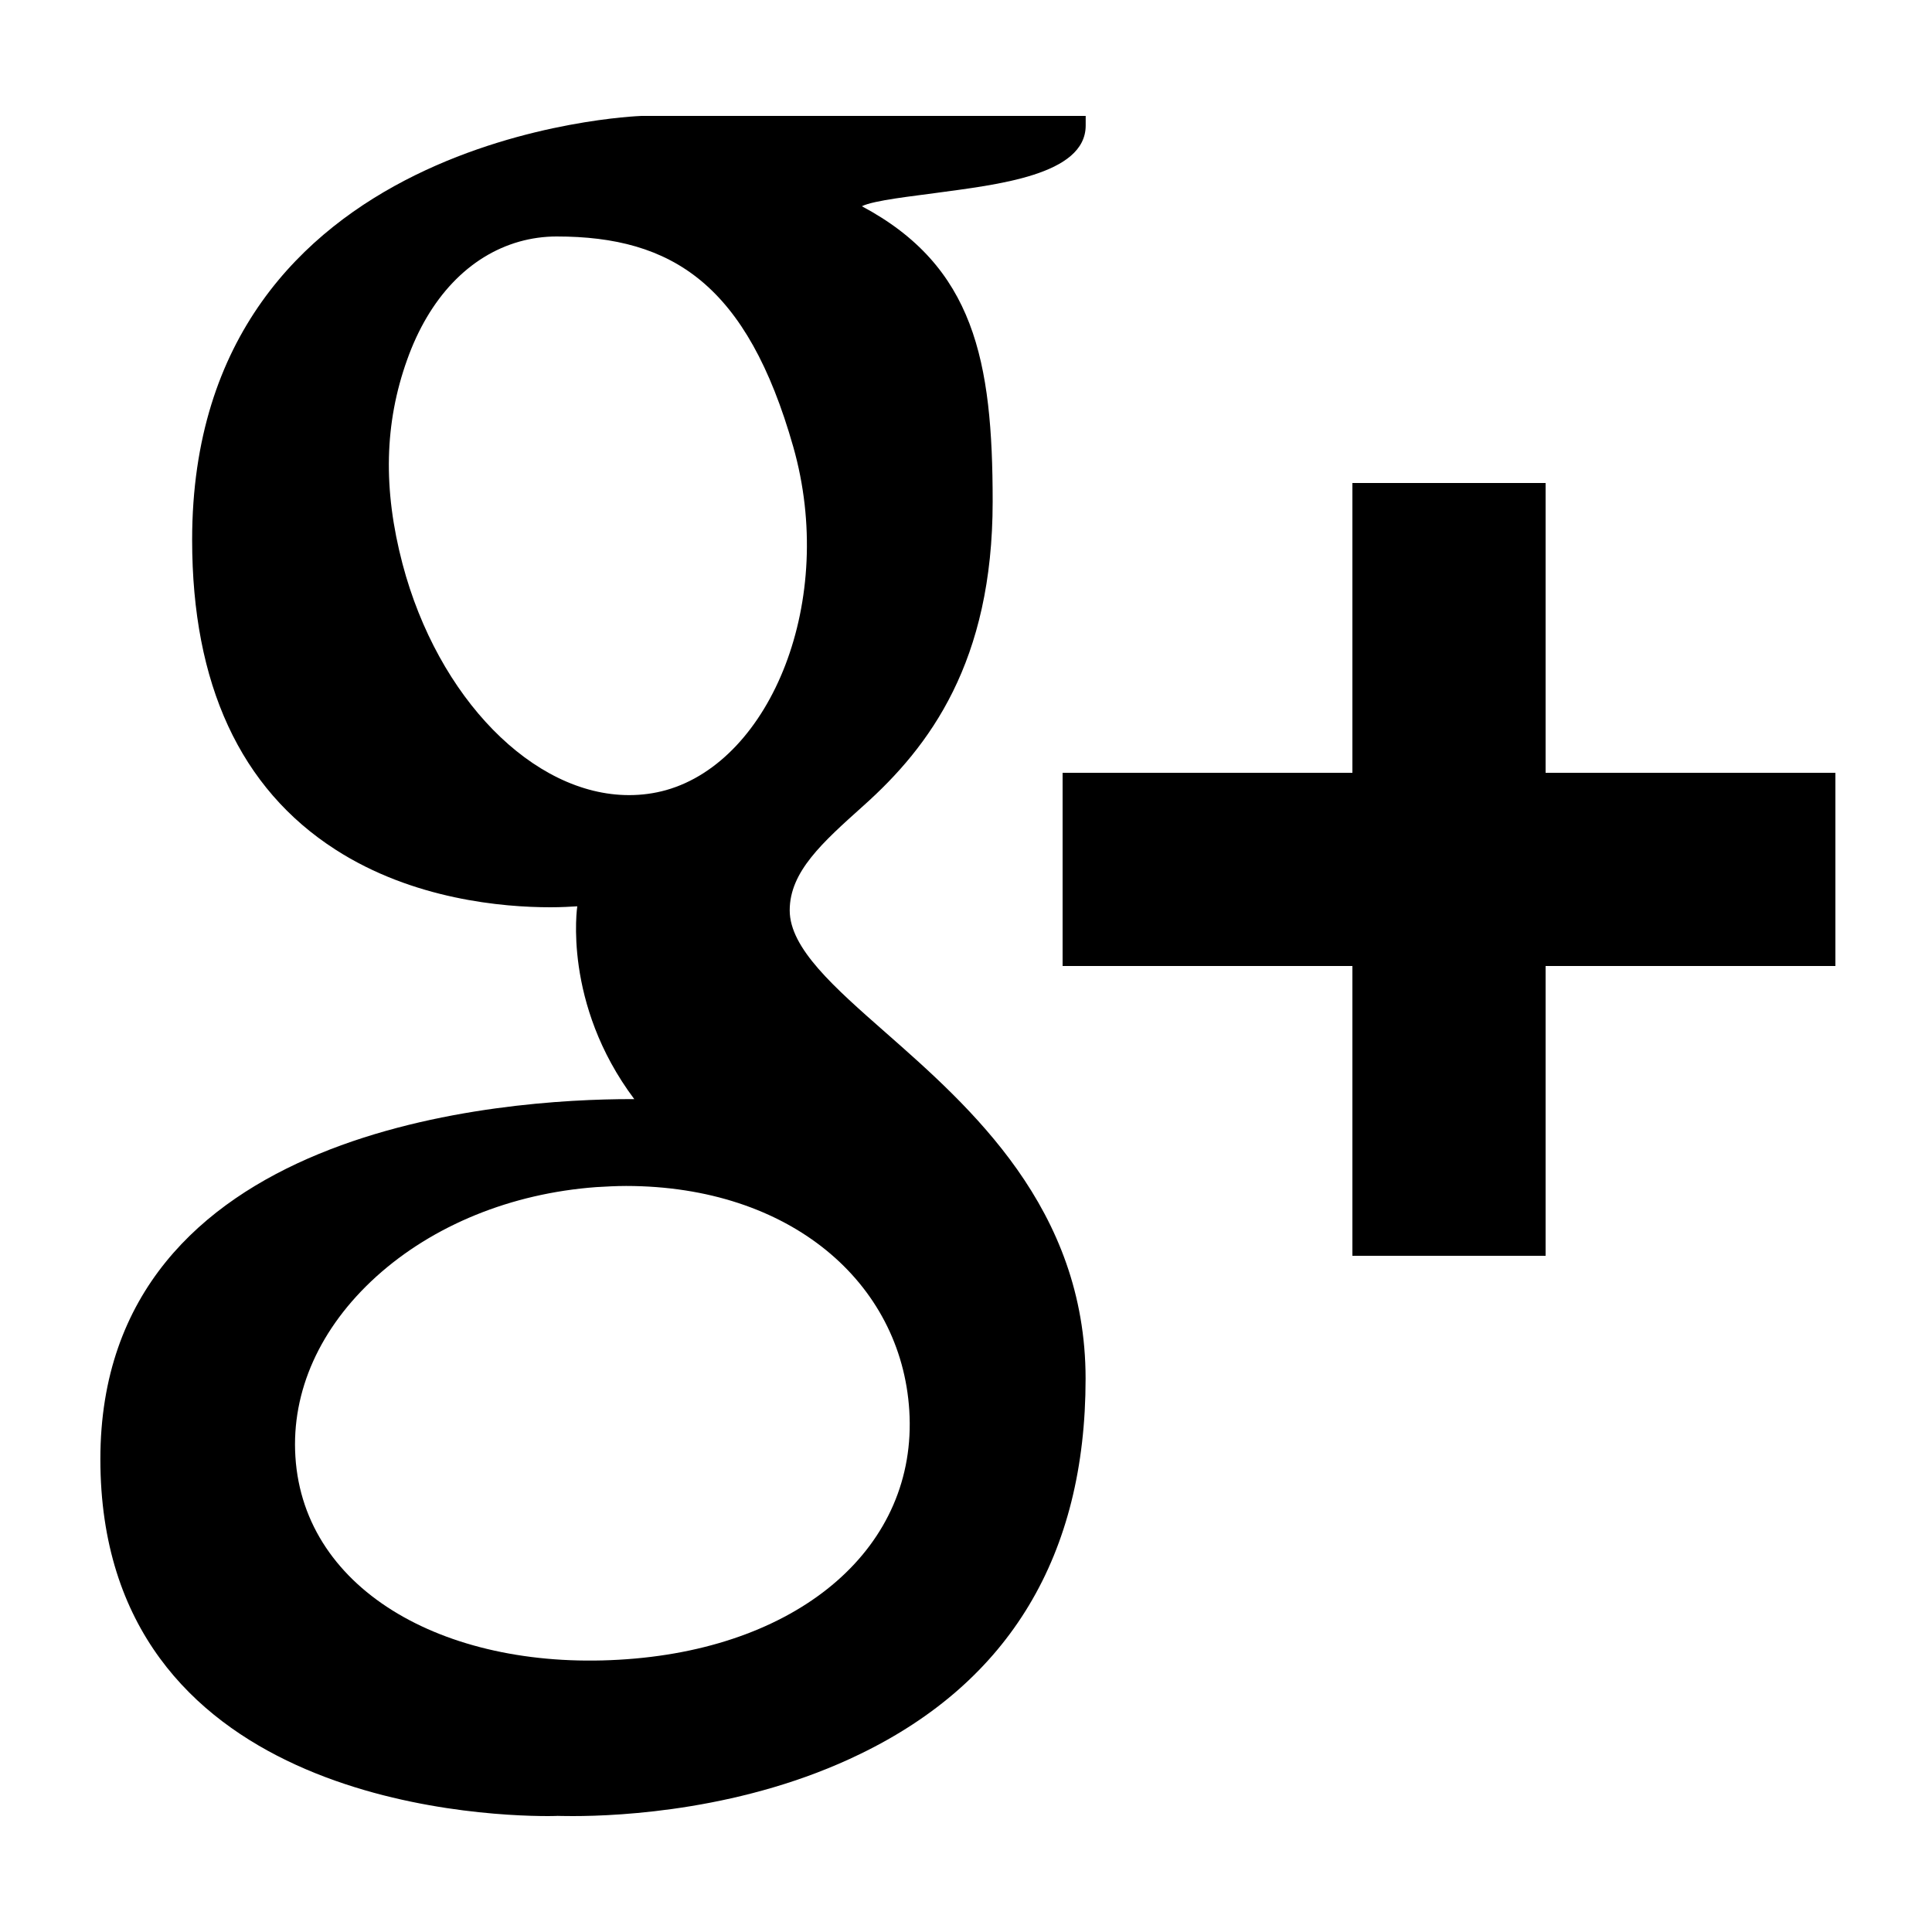
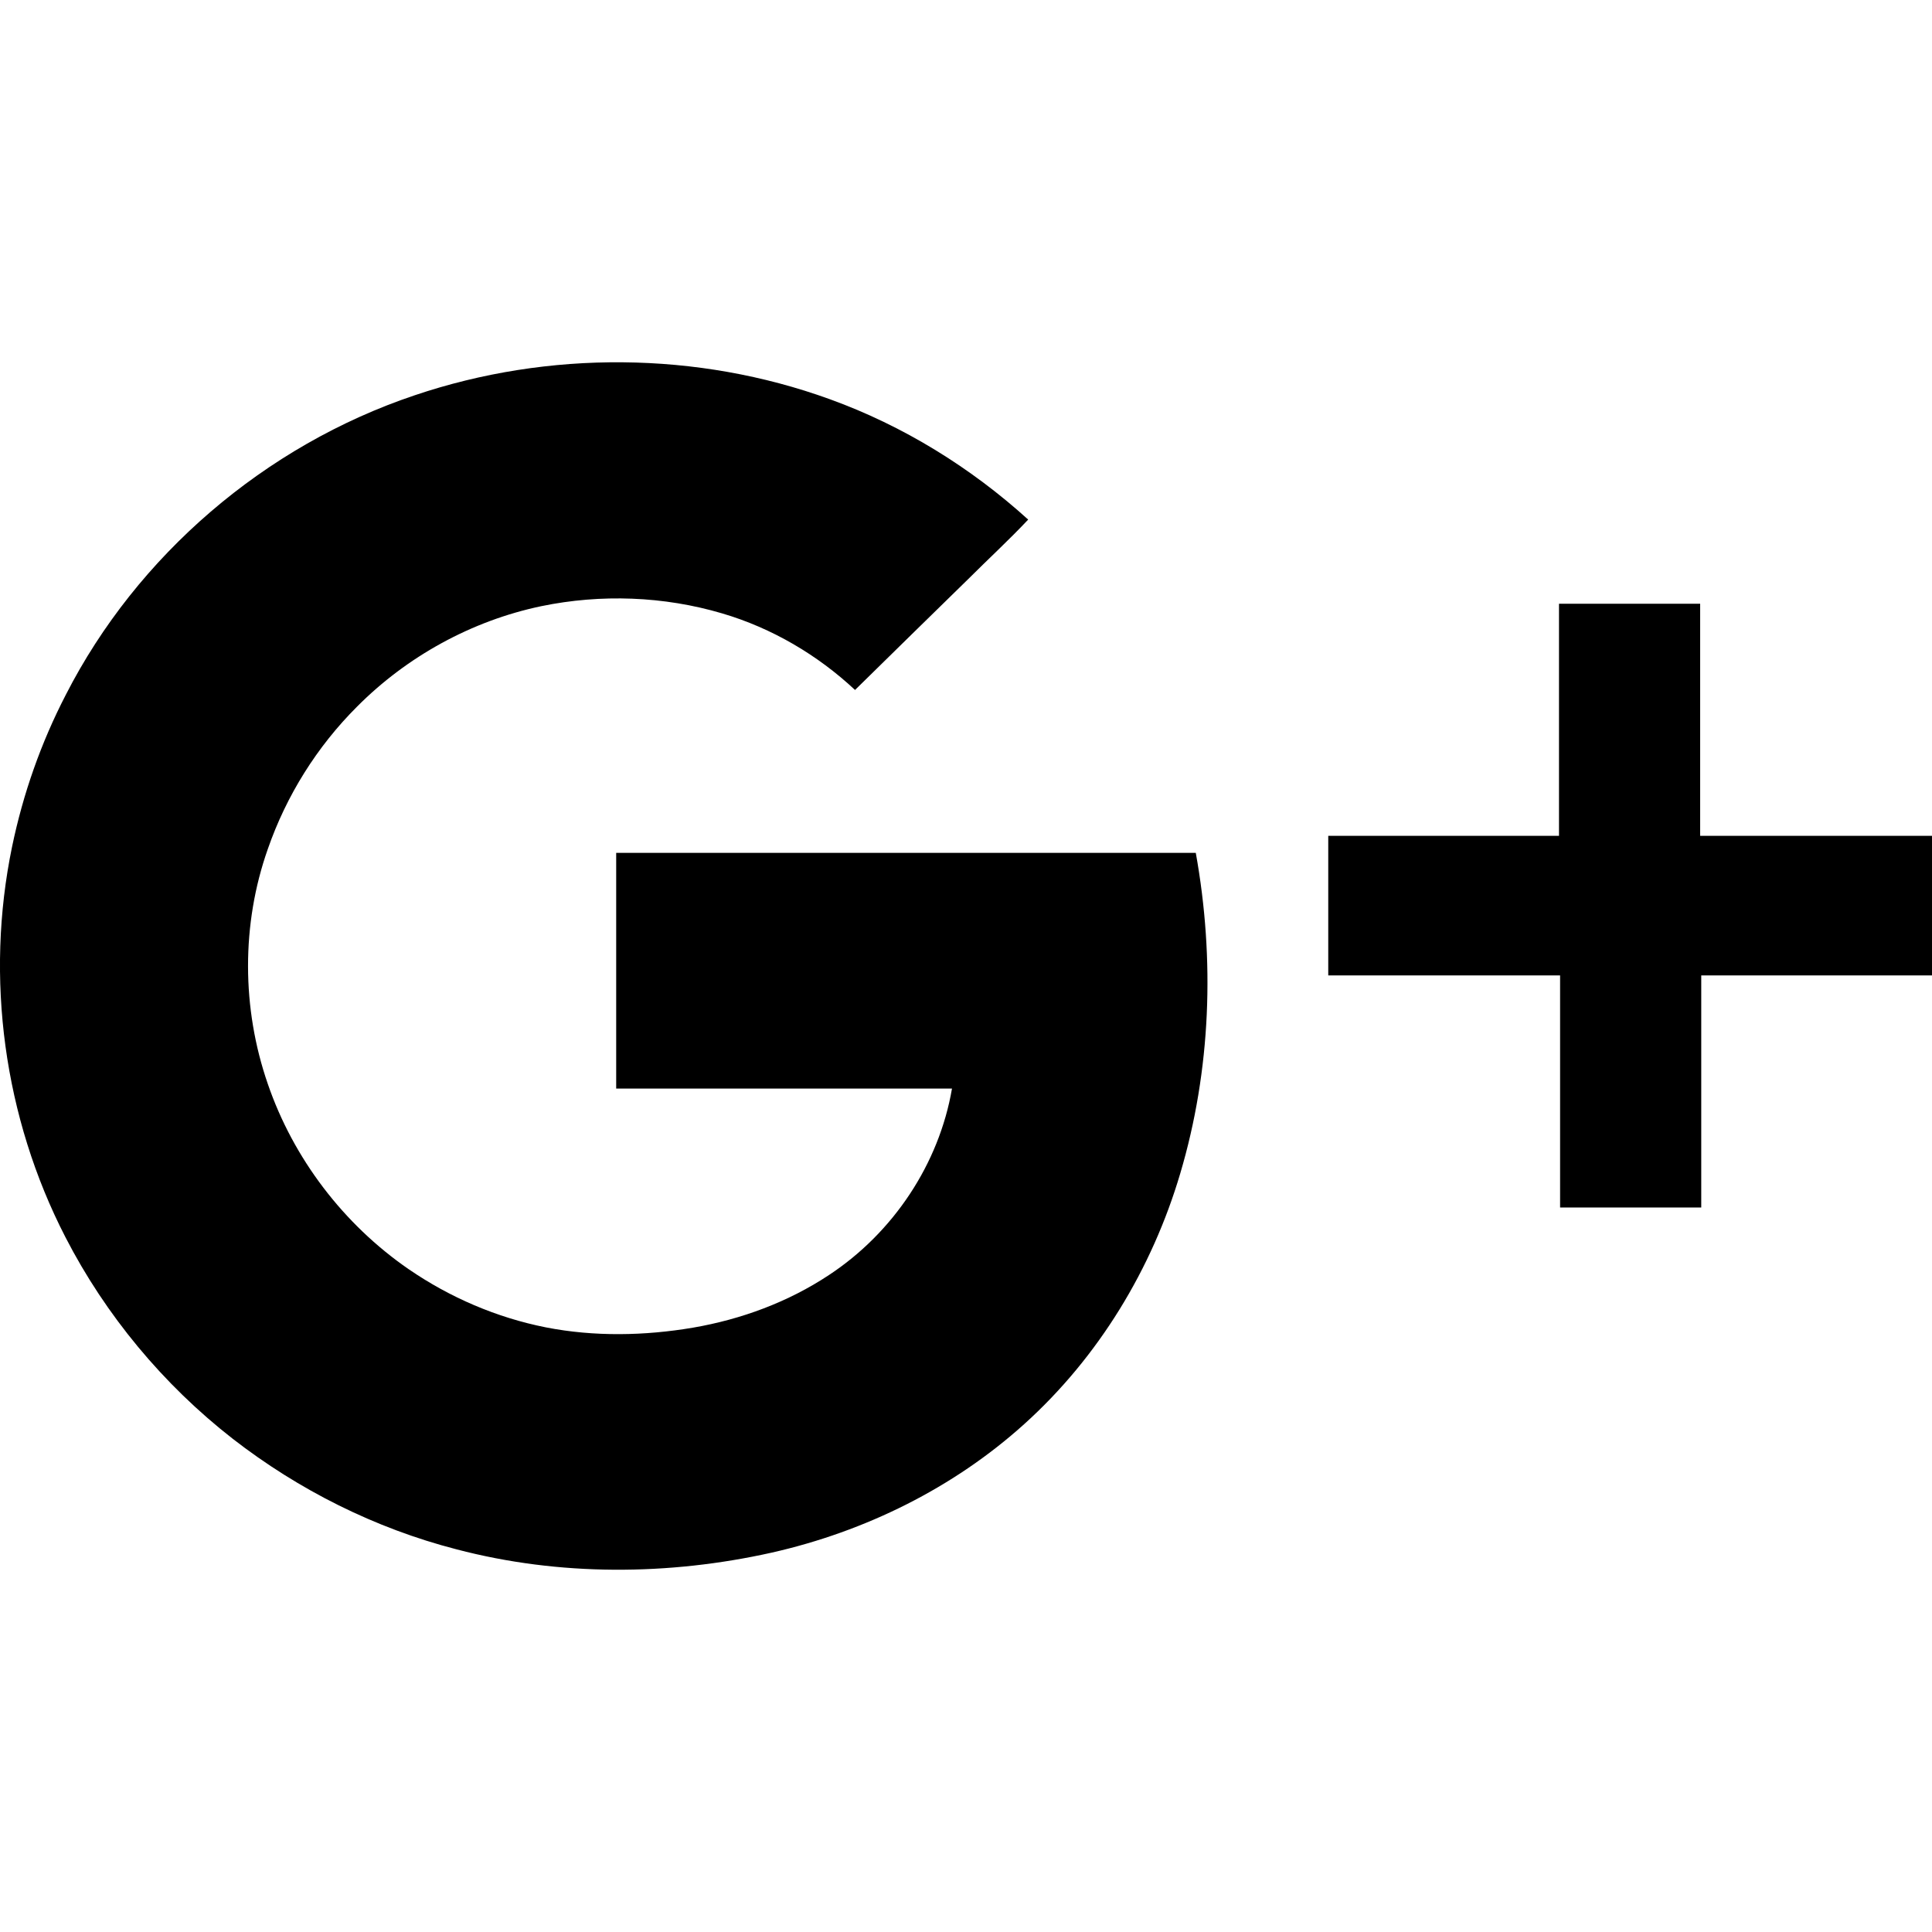
- <svg xmlns="http://www.w3.org/2000/svg" version="1.1" width="20" height="20" viewBox="0 0 20 20">
-   <path d="M1.989 5.589c0 1.494 0.499 2.572 1.482 3.205 0.806 0.52 1.74 0.598 2.226 0.598 0.118 0 0.213-0.006 0.279-0.010 0 0-0.154 1.004 0.59 1.996h-0.034c-1.289 0-5.493 0.269-5.493 3.727 0 3.516 3.861 3.695 4.636 3.695 0.061 0 0.097-0.002 0.097-0.002 0.008 0 0.063 0.002 0.158 0.002 0.497 0 1.782-0.062 2.975-0.643 1.548-0.75 2.333-2.059 2.333-3.885 0-1.764-1.196-2.814-2.069-3.582-0.533-0.469-0.994-0.873-0.994-1.266 0-0.4 0.337-0.701 0.762-1.082 0.689-0.615 1.339-1.492 1.339-3.15 0-1.457-0.189-2.436-1.354-3.057 0.121-0.062 0.551-0.107 0.763-0.137 0.631-0.086 1.554-0.184 1.554-0.699v-0.099h-4.599c-0.046 0.002-4.651 0.172-4.651 4.389zM9.413 14.602c0.088 1.406-1.115 2.443-2.922 2.574-1.835 0.135-3.345-0.691-3.433-2.096-0.043-0.676 0.254-1.336 0.835-1.863 0.589-0.533 1.398-0.863 2.278-0.928 0.104-0.006 0.207-0.012 0.31-0.012 1.699 0.001 2.849 0.999 2.932 2.325zM8.212 4.626c0.451 1.588-0.23 3.246-1.316 3.553-0.125 0.035-0.253 0.052-0.384 0.052-0.994 0-1.979-1.006-2.345-2.393-0.204-0.776-0.187-1.458 0.047-2.112 0.229-0.645 0.643-1.078 1.163-1.225 0.125-0.035 0.254-0.053 0.385-0.053 1.2 0 1.972 0.498 2.45 2.178zM16 8v-3h-2v3h-3v2h3v3h2v-3h3v-2h-3z" />
+ <svg xmlns="http://www.w3.org/2000/svg" width="16px" height="16px" viewBox="0 0 16 16" version="1.1">
+   <path d="M3.436,3.273 C2.193,3.69 1.134,4.601 0.545,5.754 C0.339,6.152 0.191,6.574 0.1,7.012 C-0.125,8.098 0.032,9.256 0.542,10.246 C0.874,10.891 1.351,11.466 1.927,11.915 C2.473,12.339 3.106,12.657 3.781,12.831 C4.631,13.054 5.537,13.049 6.392,12.858 C7.166,12.683 7.898,12.321 8.482,11.794 C9.1,11.237 9.541,10.506 9.774,9.719 C10.029,8.861 10.062,7.945 9.903,7.063 L5.103,7.063 L5.103,9.015 L7.884,9.015 C7.777,9.638 7.399,10.208 6.864,10.56 C6.527,10.783 6.14,10.926 5.74,10.995 C5.339,11.063 4.922,11.071 4.522,10.993 C4.113,10.912 3.726,10.745 3.386,10.512 C2.843,10.138 2.429,9.592 2.218,8.977 C2.001,8.351 1.998,7.654 2.218,7.031 C2.371,6.59 2.624,6.184 2.958,5.851 C3.37,5.437 3.905,5.141 4.483,5.02 C4.977,4.918 5.498,4.937 5.981,5.08 C6.392,5.201 6.771,5.424 7.081,5.714 C7.393,5.407 7.706,5.101 8.019,4.795 C8.183,4.631 8.356,4.472 8.515,4.303 C8.041,3.873 7.481,3.526 6.872,3.306 C5.775,2.908 4.541,2.9 3.436,3.273 L3.436,3.273 Z" />
+   <path d="M16,8.078 L14.089,8.078 L14.089,10 L12.92,10 L12.92,8.078 L11,8.078 L11,6.922 L12.911,6.922 L12.911,5 L14.08,5 L14.08,6.922 L16,6.922 L16,8.078 Z" />
</svg>
